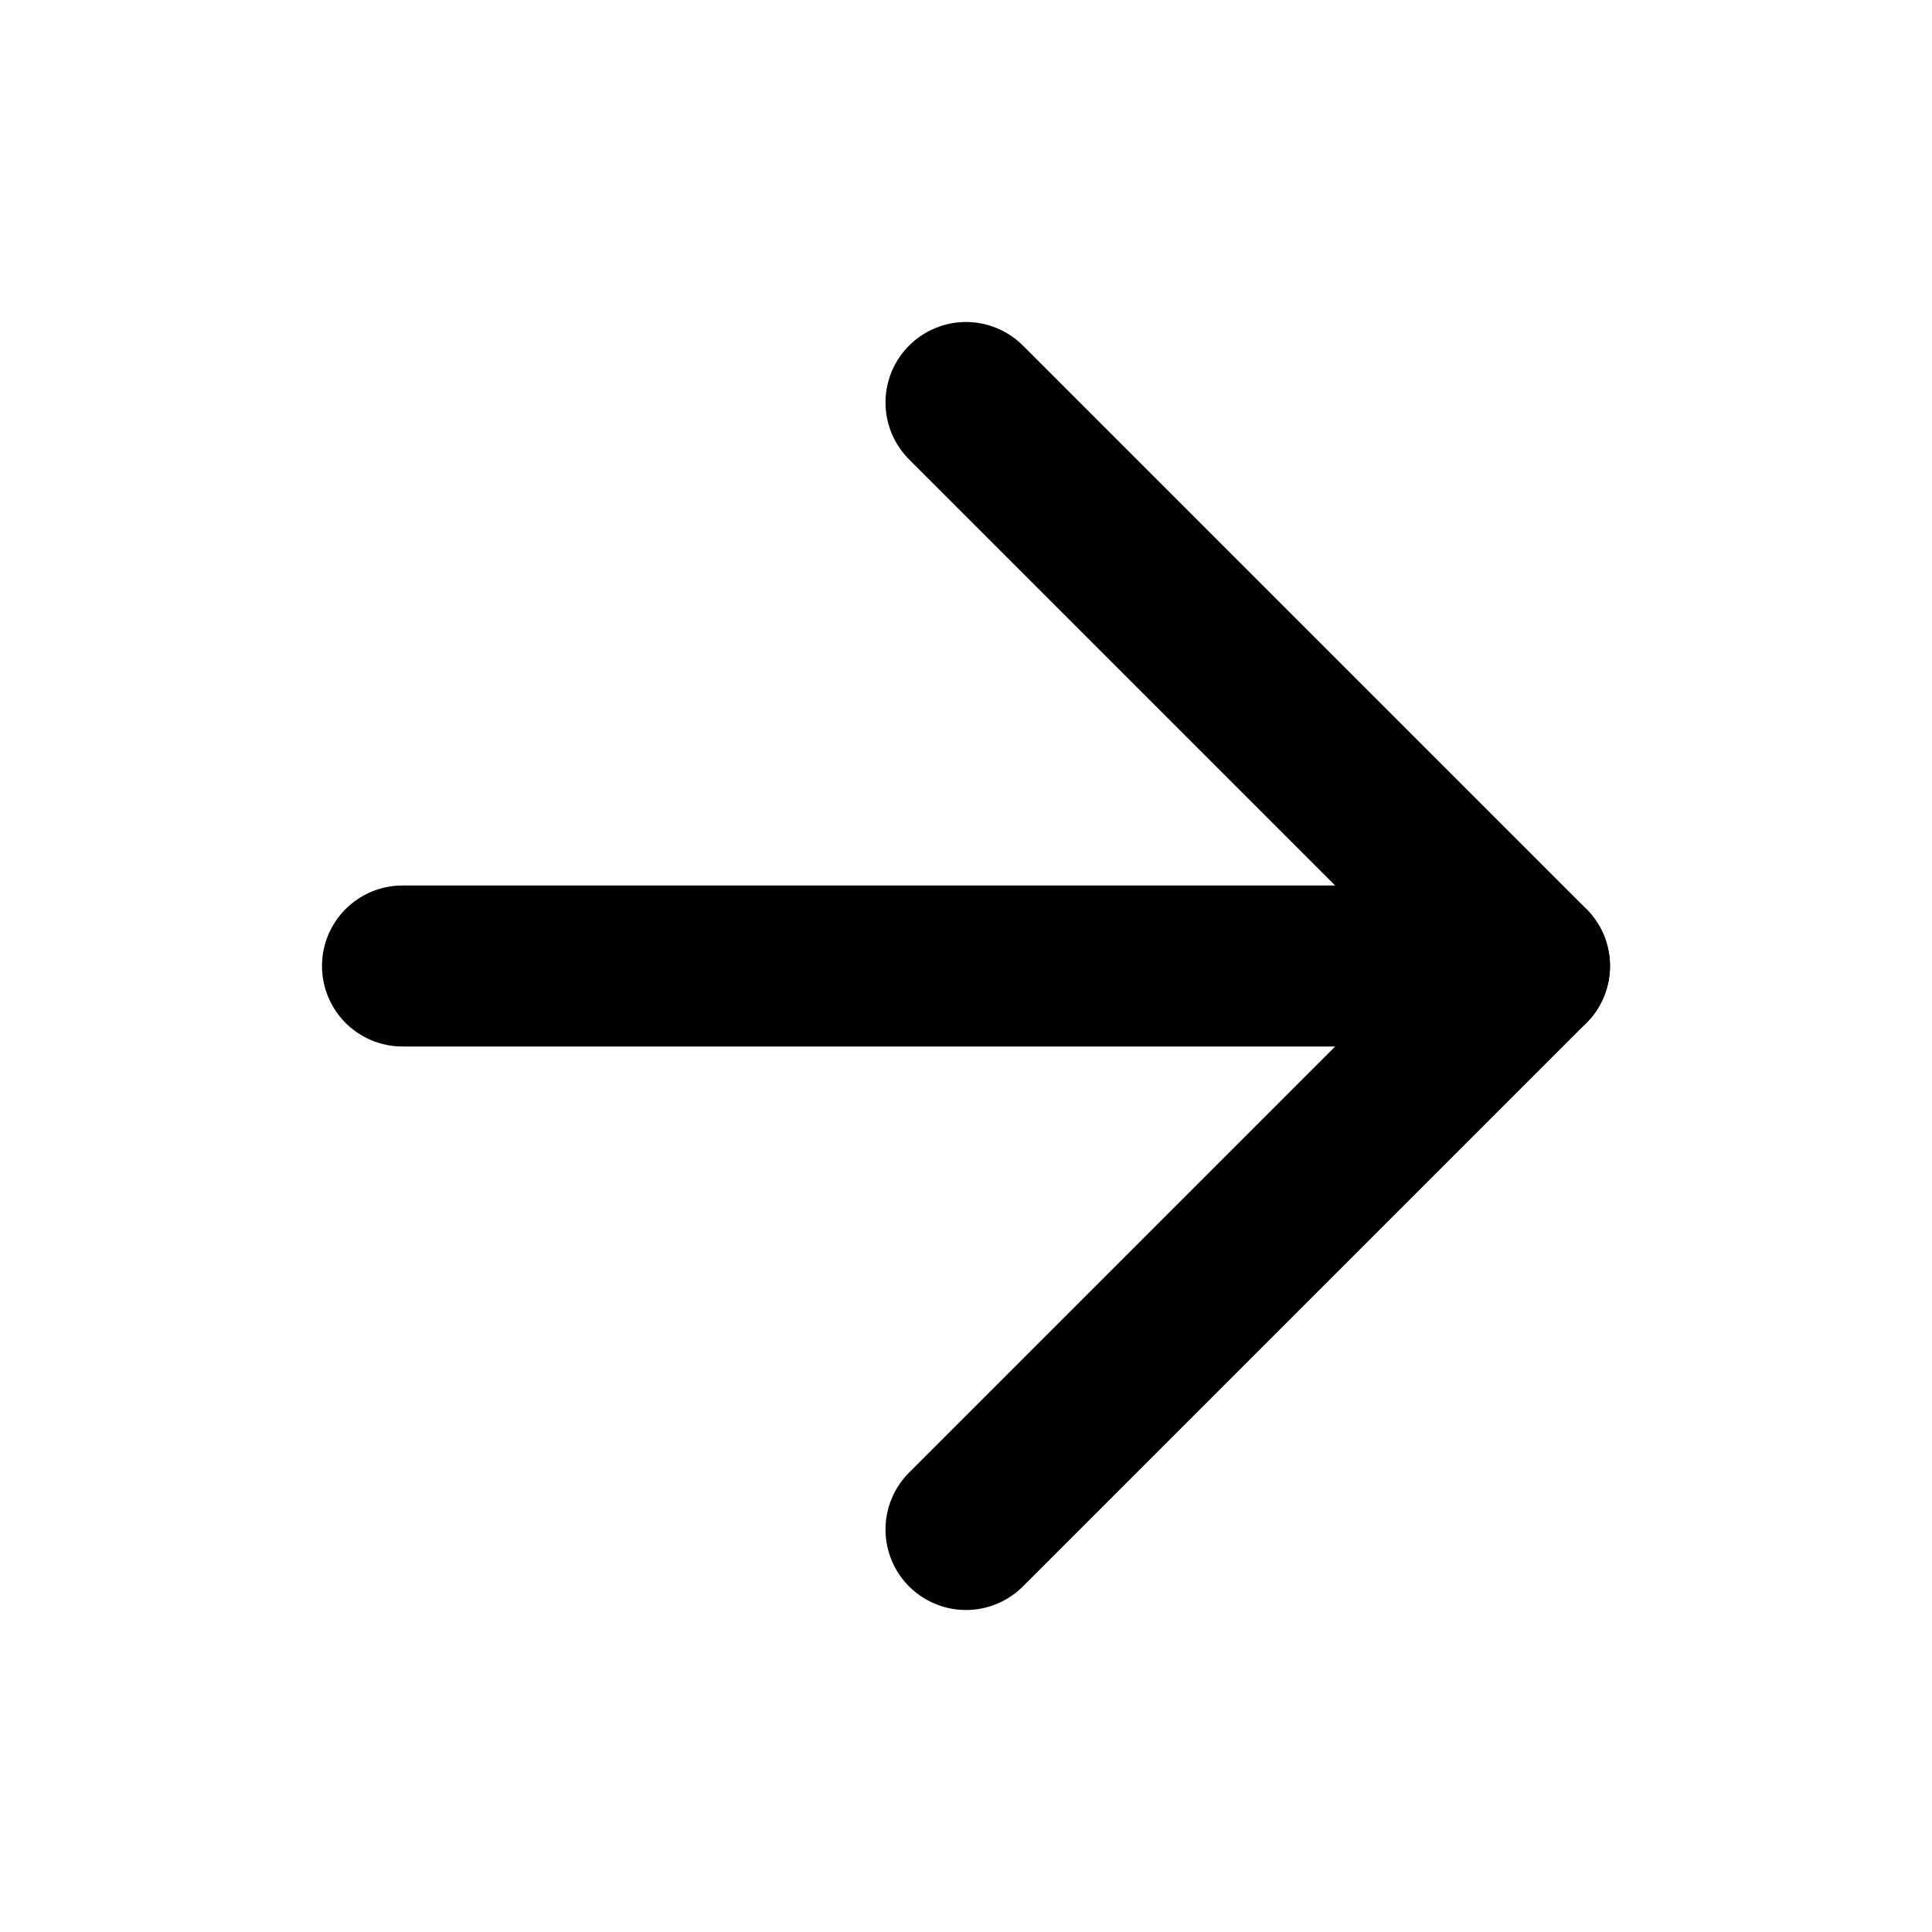
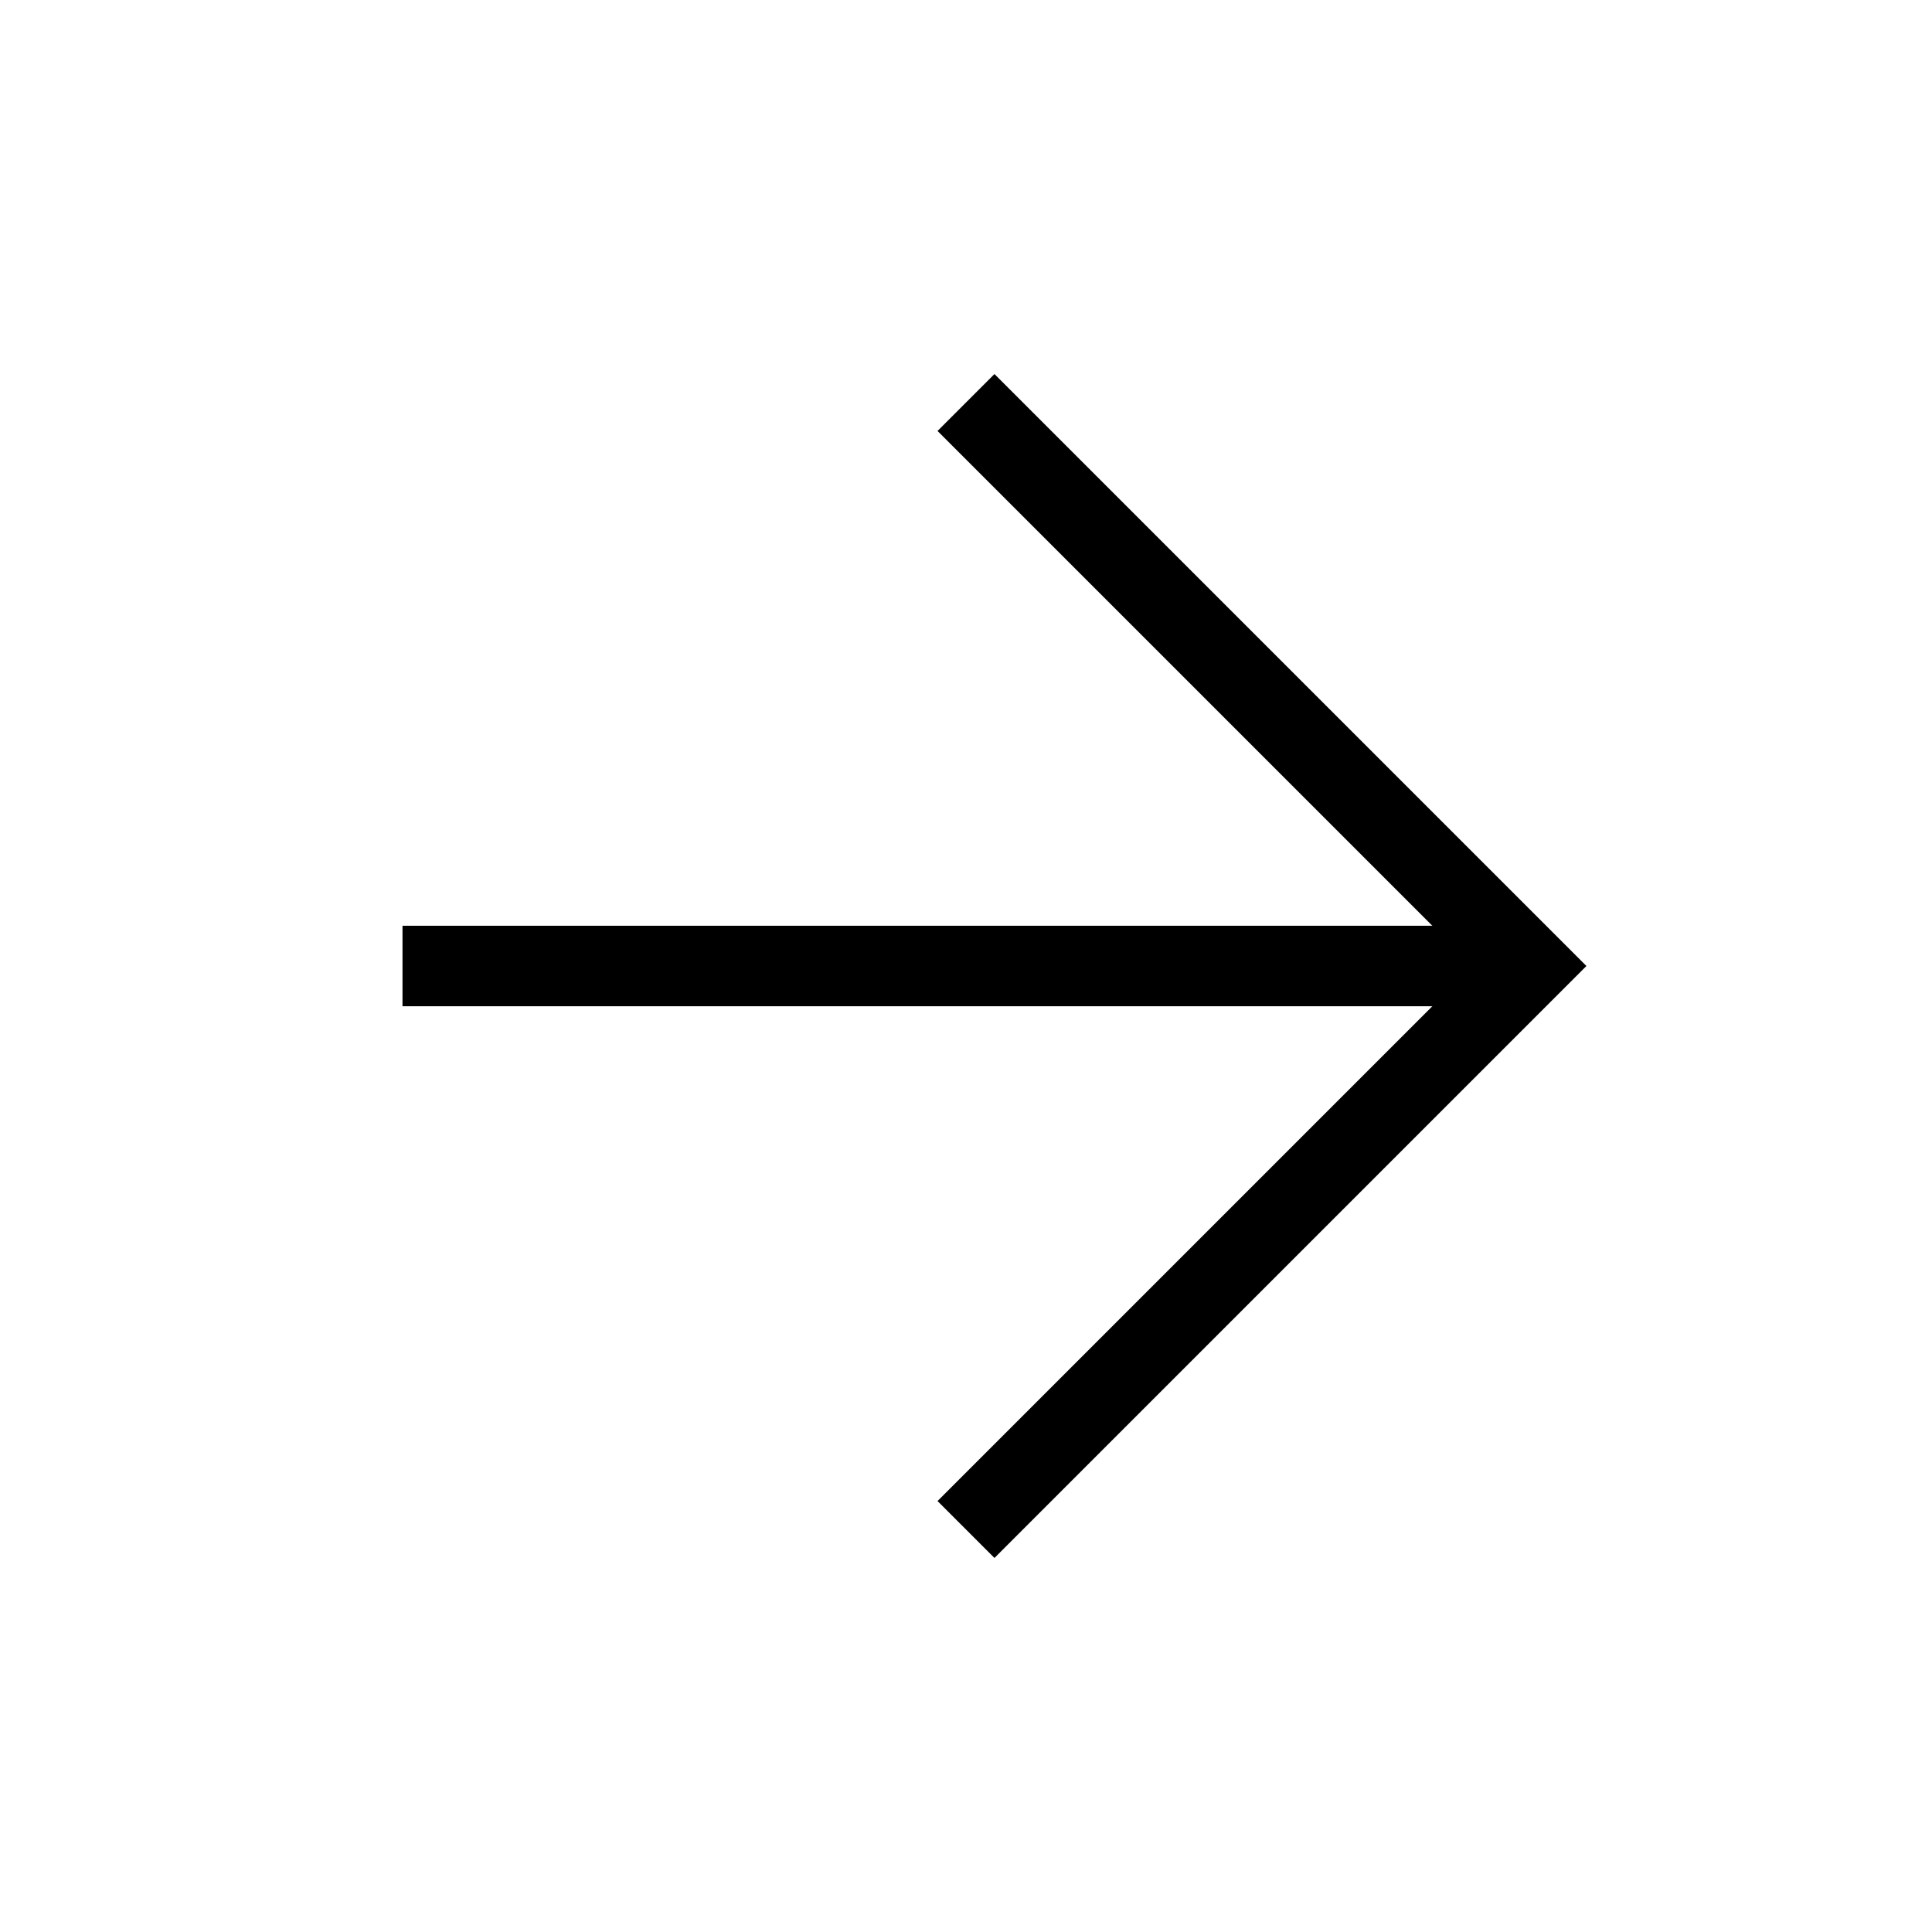
- <svg xmlns="http://www.w3.org/2000/svg" width="24" height="24" fill="none" stroke="currentColor" stroke-width="2" stroke-linecap="round" stroke-linejoin="round" class="feather feather-arrow-right">
+ <svg xmlns="http://www.w3.org/2000/svg" width="24" height="24" fill="none" stroke="currentColor" strokeWidth="2" strokeLinecap="round" strokeLinejoin="round" className="feather feather-arrow-right">
  <line x1="5" y1="12" x2="19" y2="12" />
  <polyline points="12 5 19 12 12 19" />
</svg>
